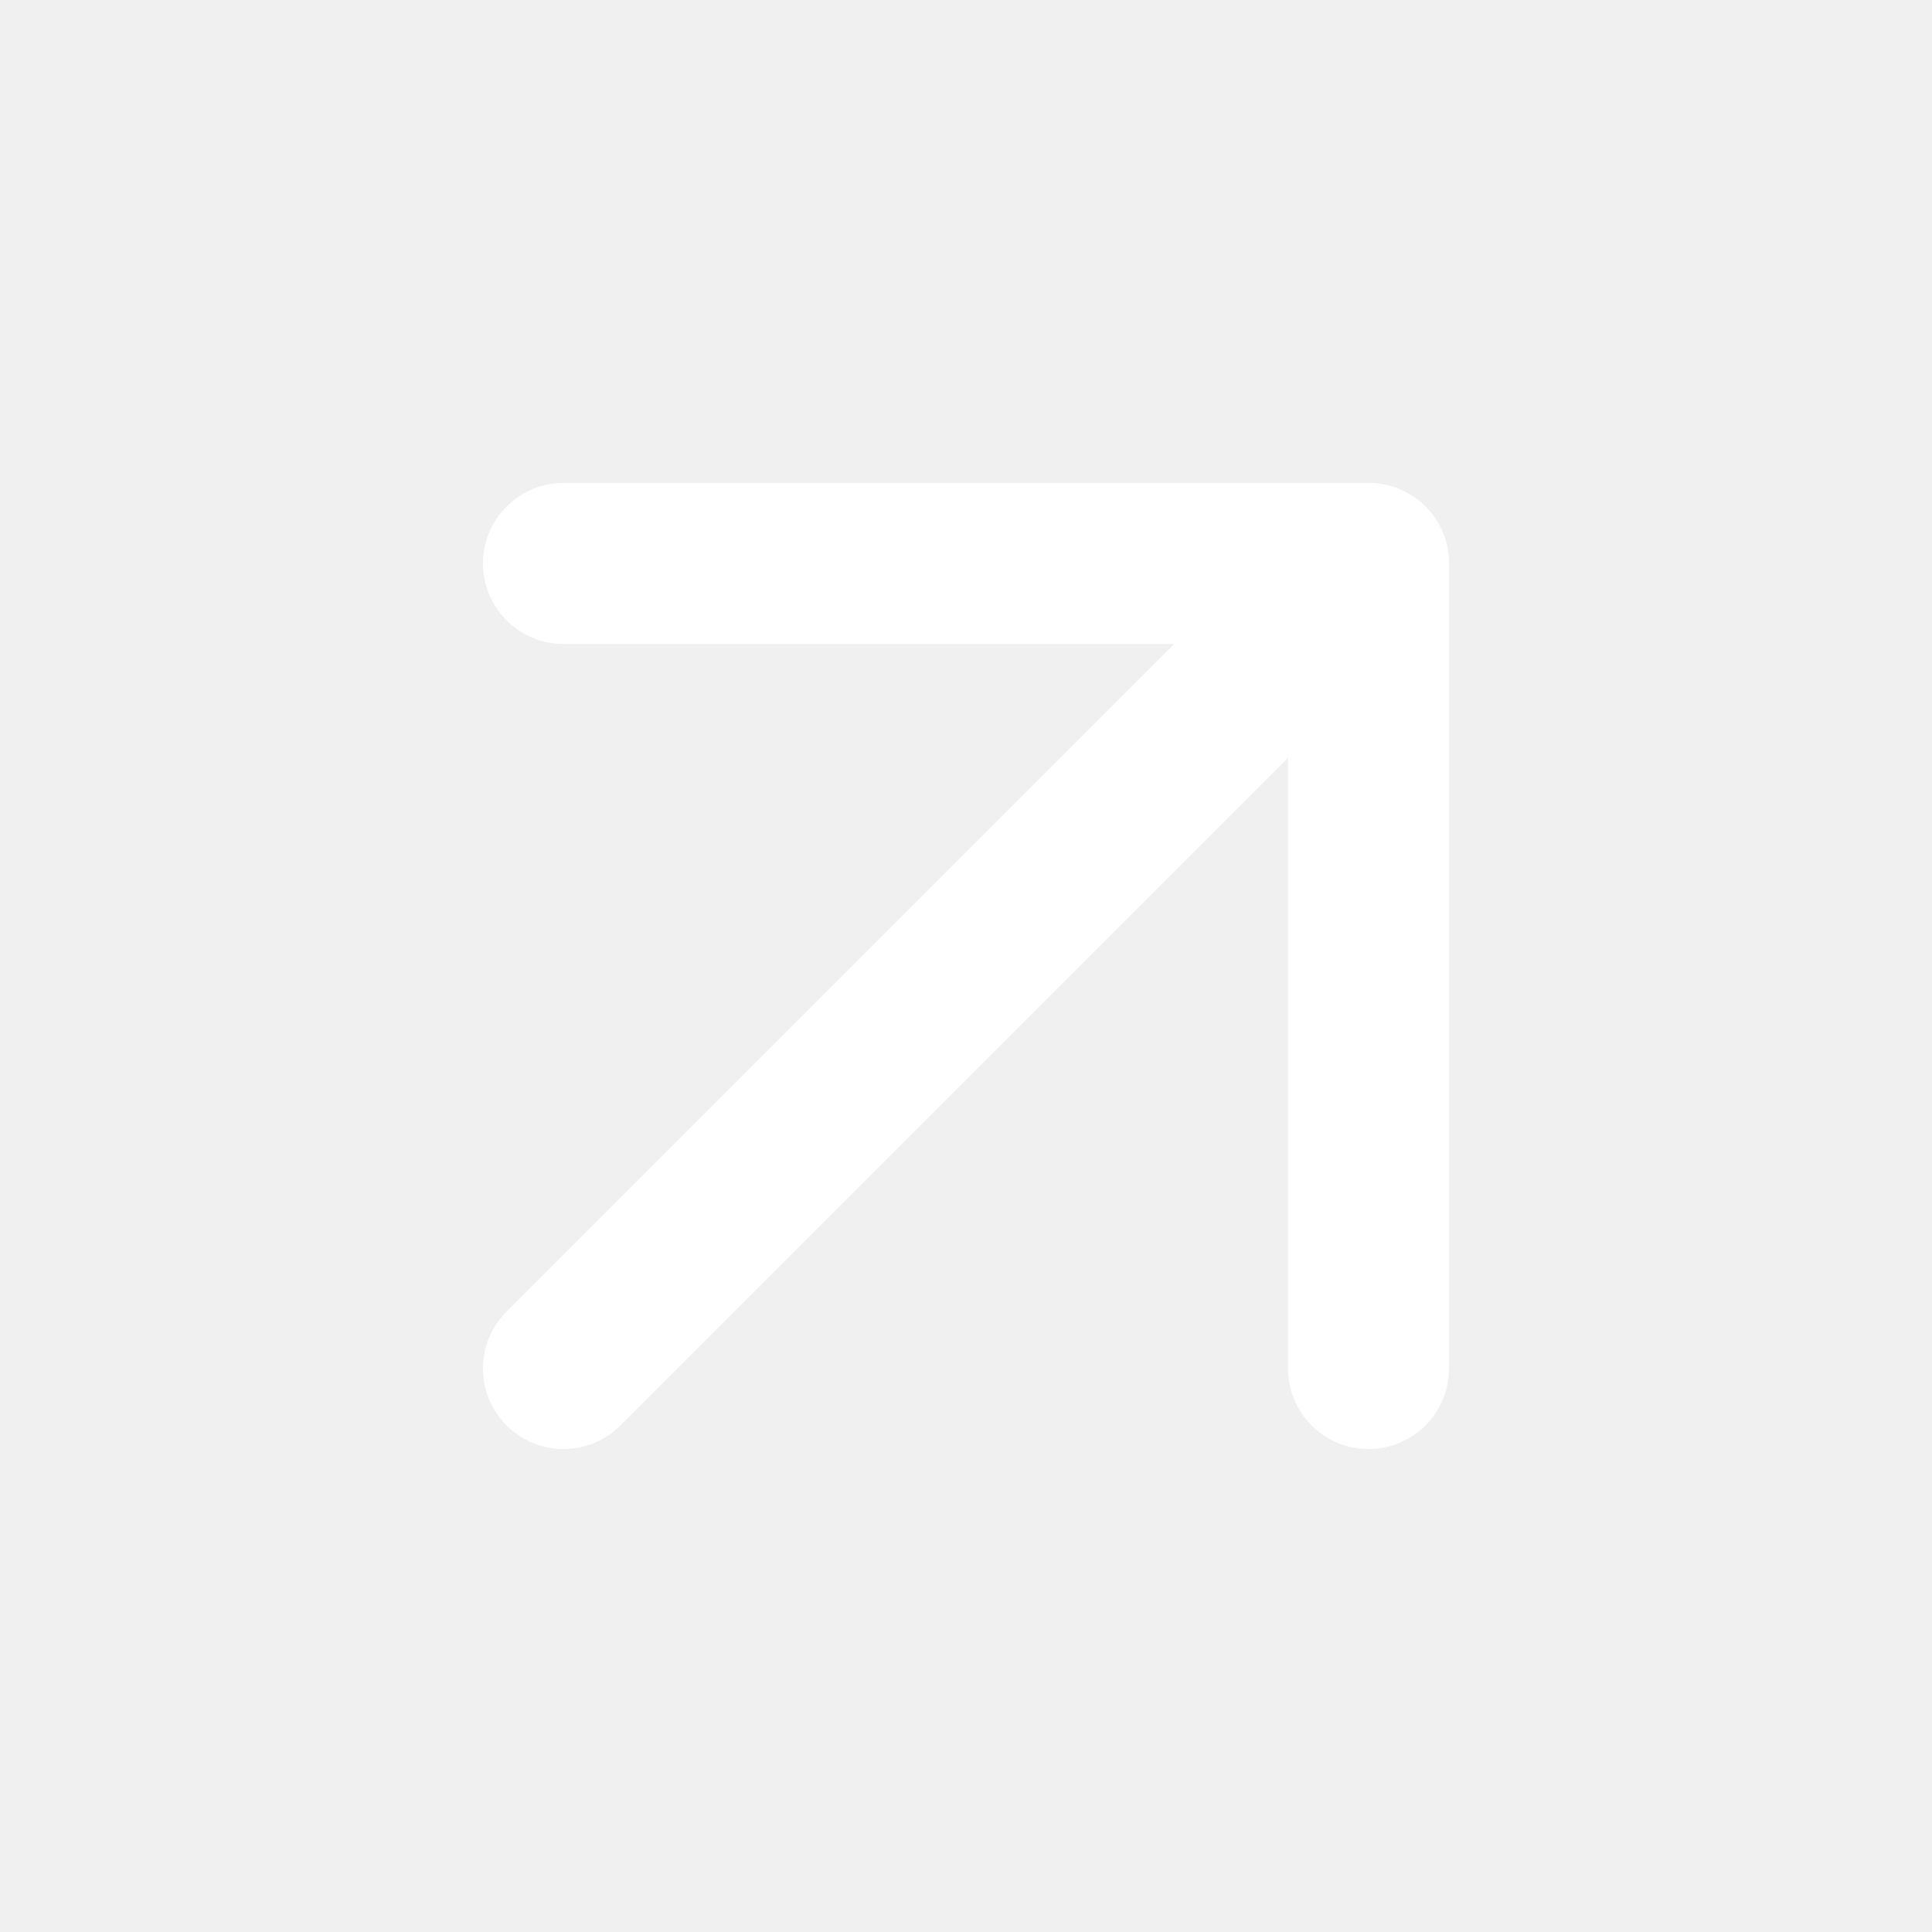
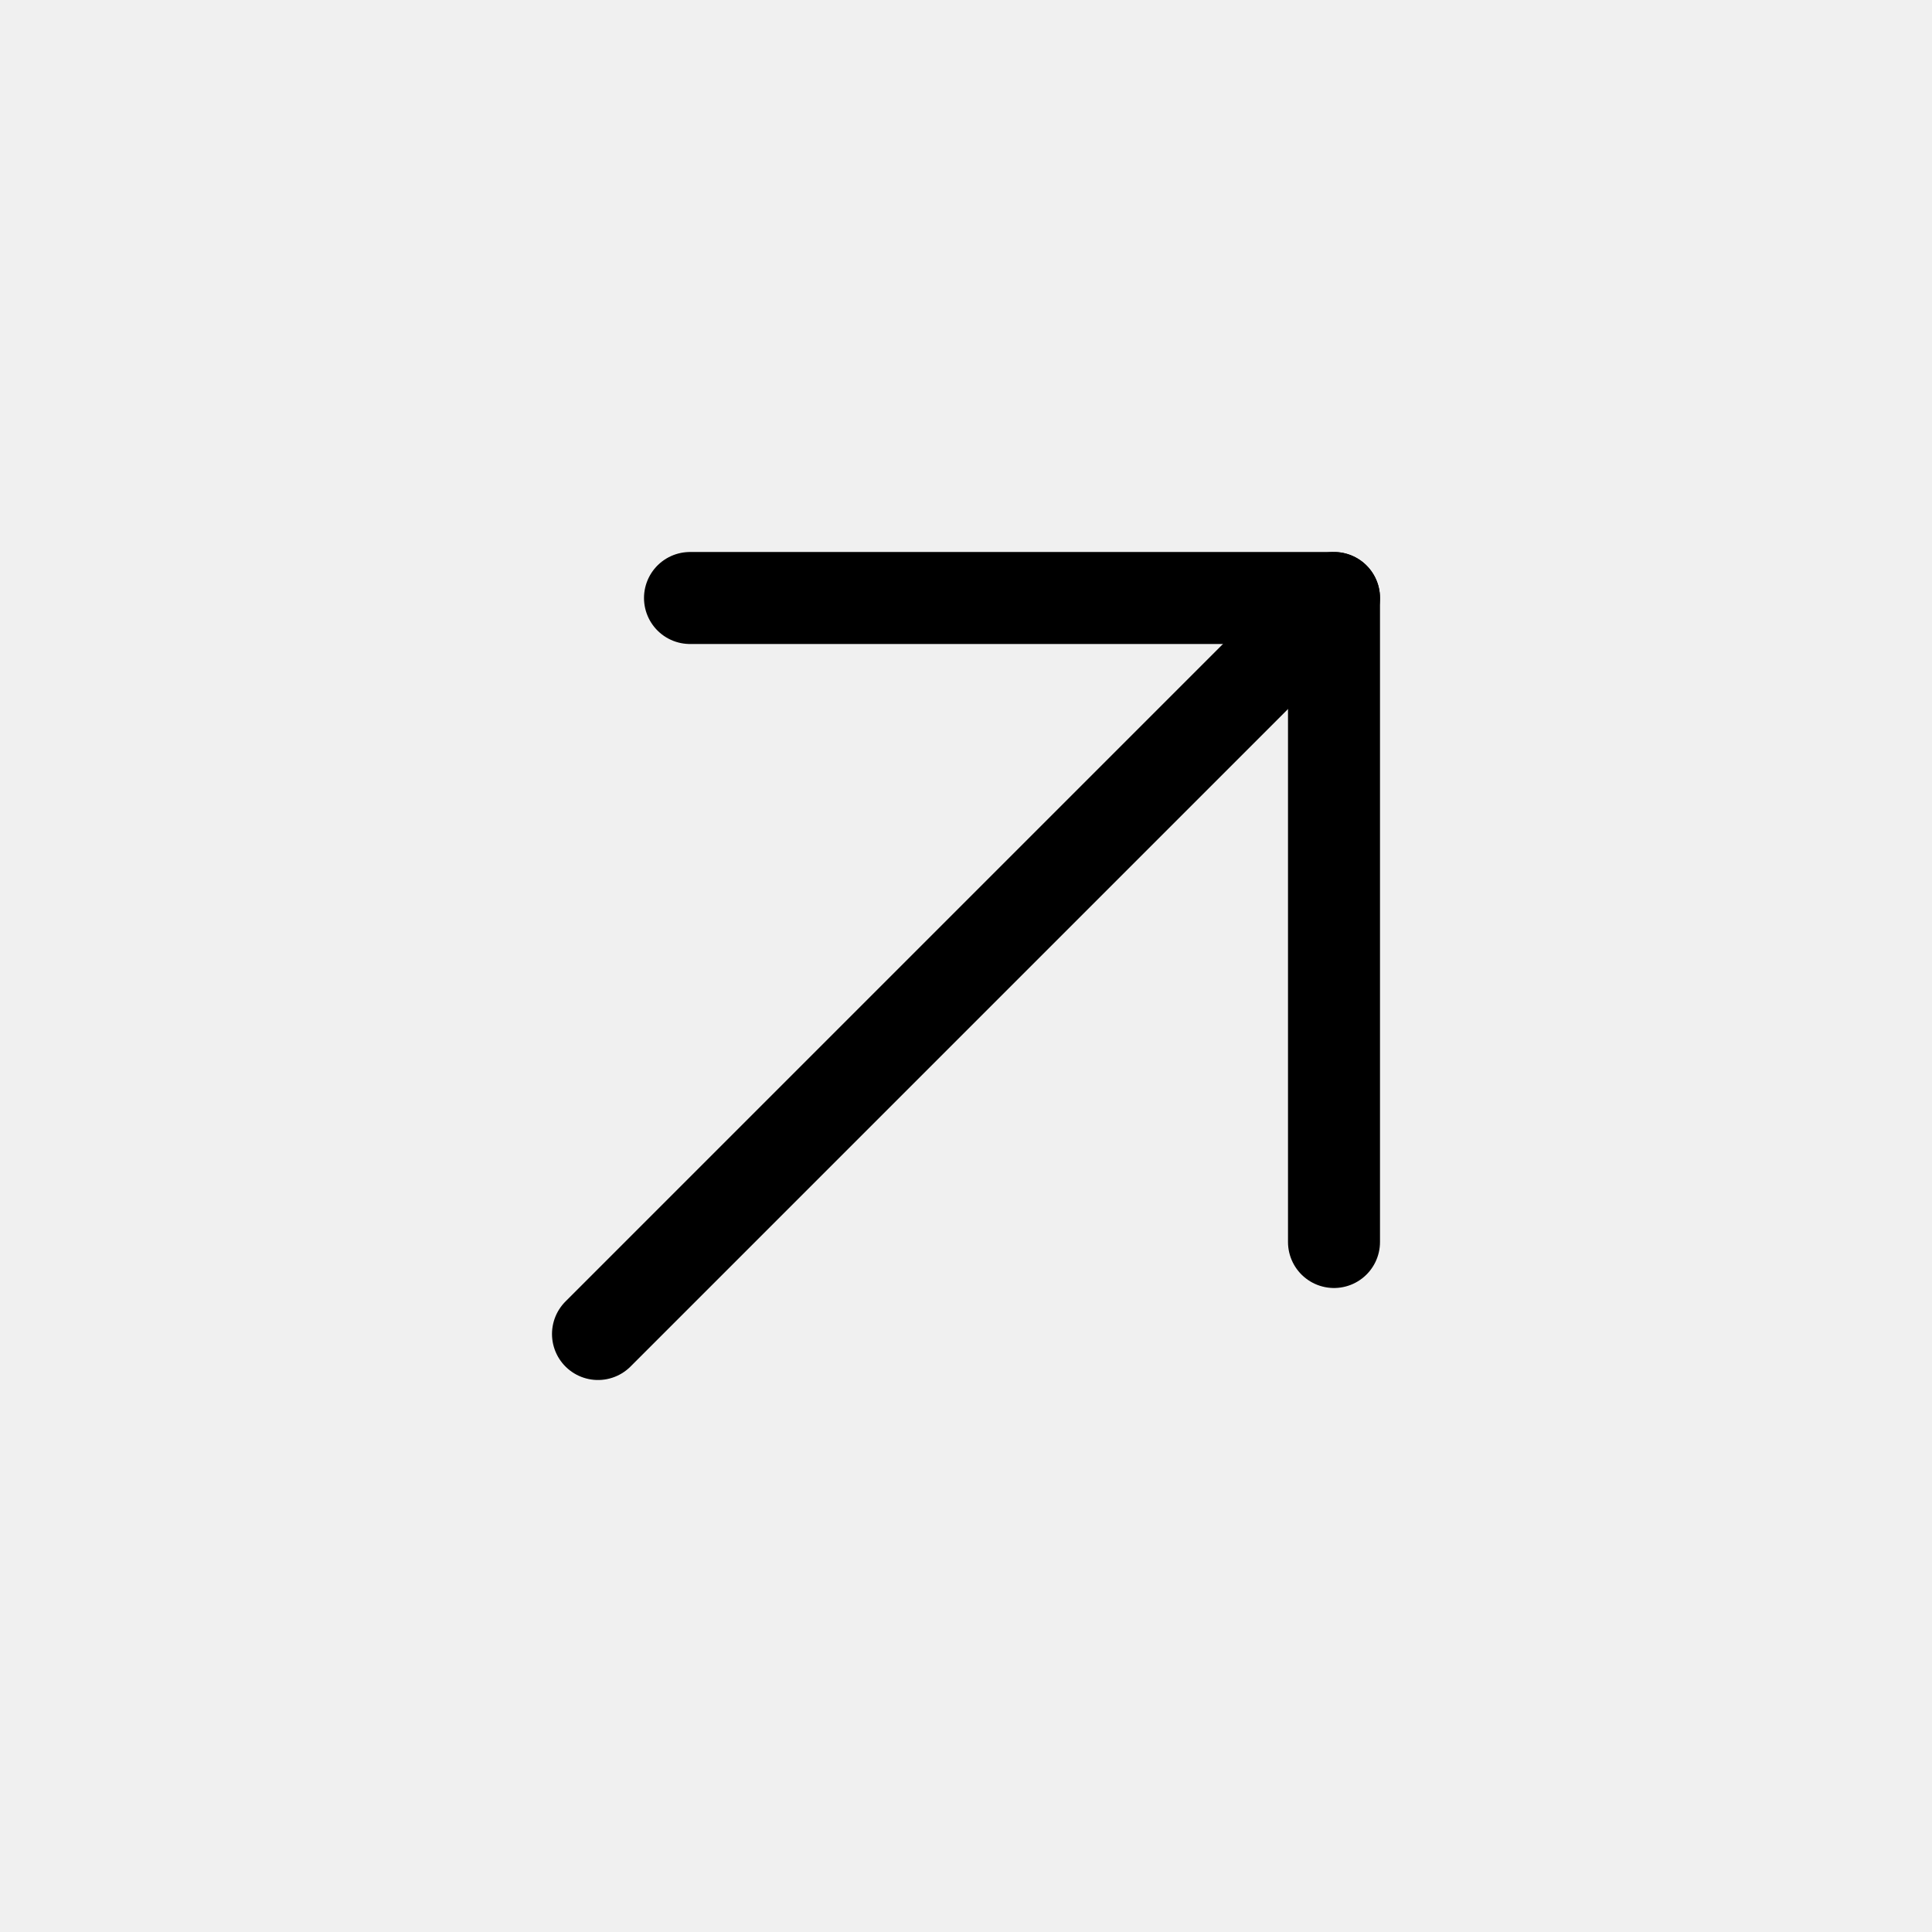
- <svg xmlns="http://www.w3.org/2000/svg" width="32" height="32" viewBox="0 0 32 32" fill="none">
-   <path d="M9.333 22.667L22.667 9.333" stroke="white" stroke-width="2.667" stroke-linecap="round" stroke-linejoin="round" />
-   <path d="M9.333 9.333H22.667V22.667" stroke="white" stroke-width="2.667" stroke-linecap="round" stroke-linejoin="round" />
+ <svg xmlns="http://www.w3.org/2000/svg" height="21" viewBox="0 0 21 21" width="21">
+   <g fill="none" fill-rule="evenodd" stroke="currentColor" stroke-linecap="round" stroke-linejoin="round" transform="translate(6 6)">
+     <path d="m8.5 7.5v-7h-7" />
+     <path d="m8.5.5-8 8" />
+   </g>
</svg>
